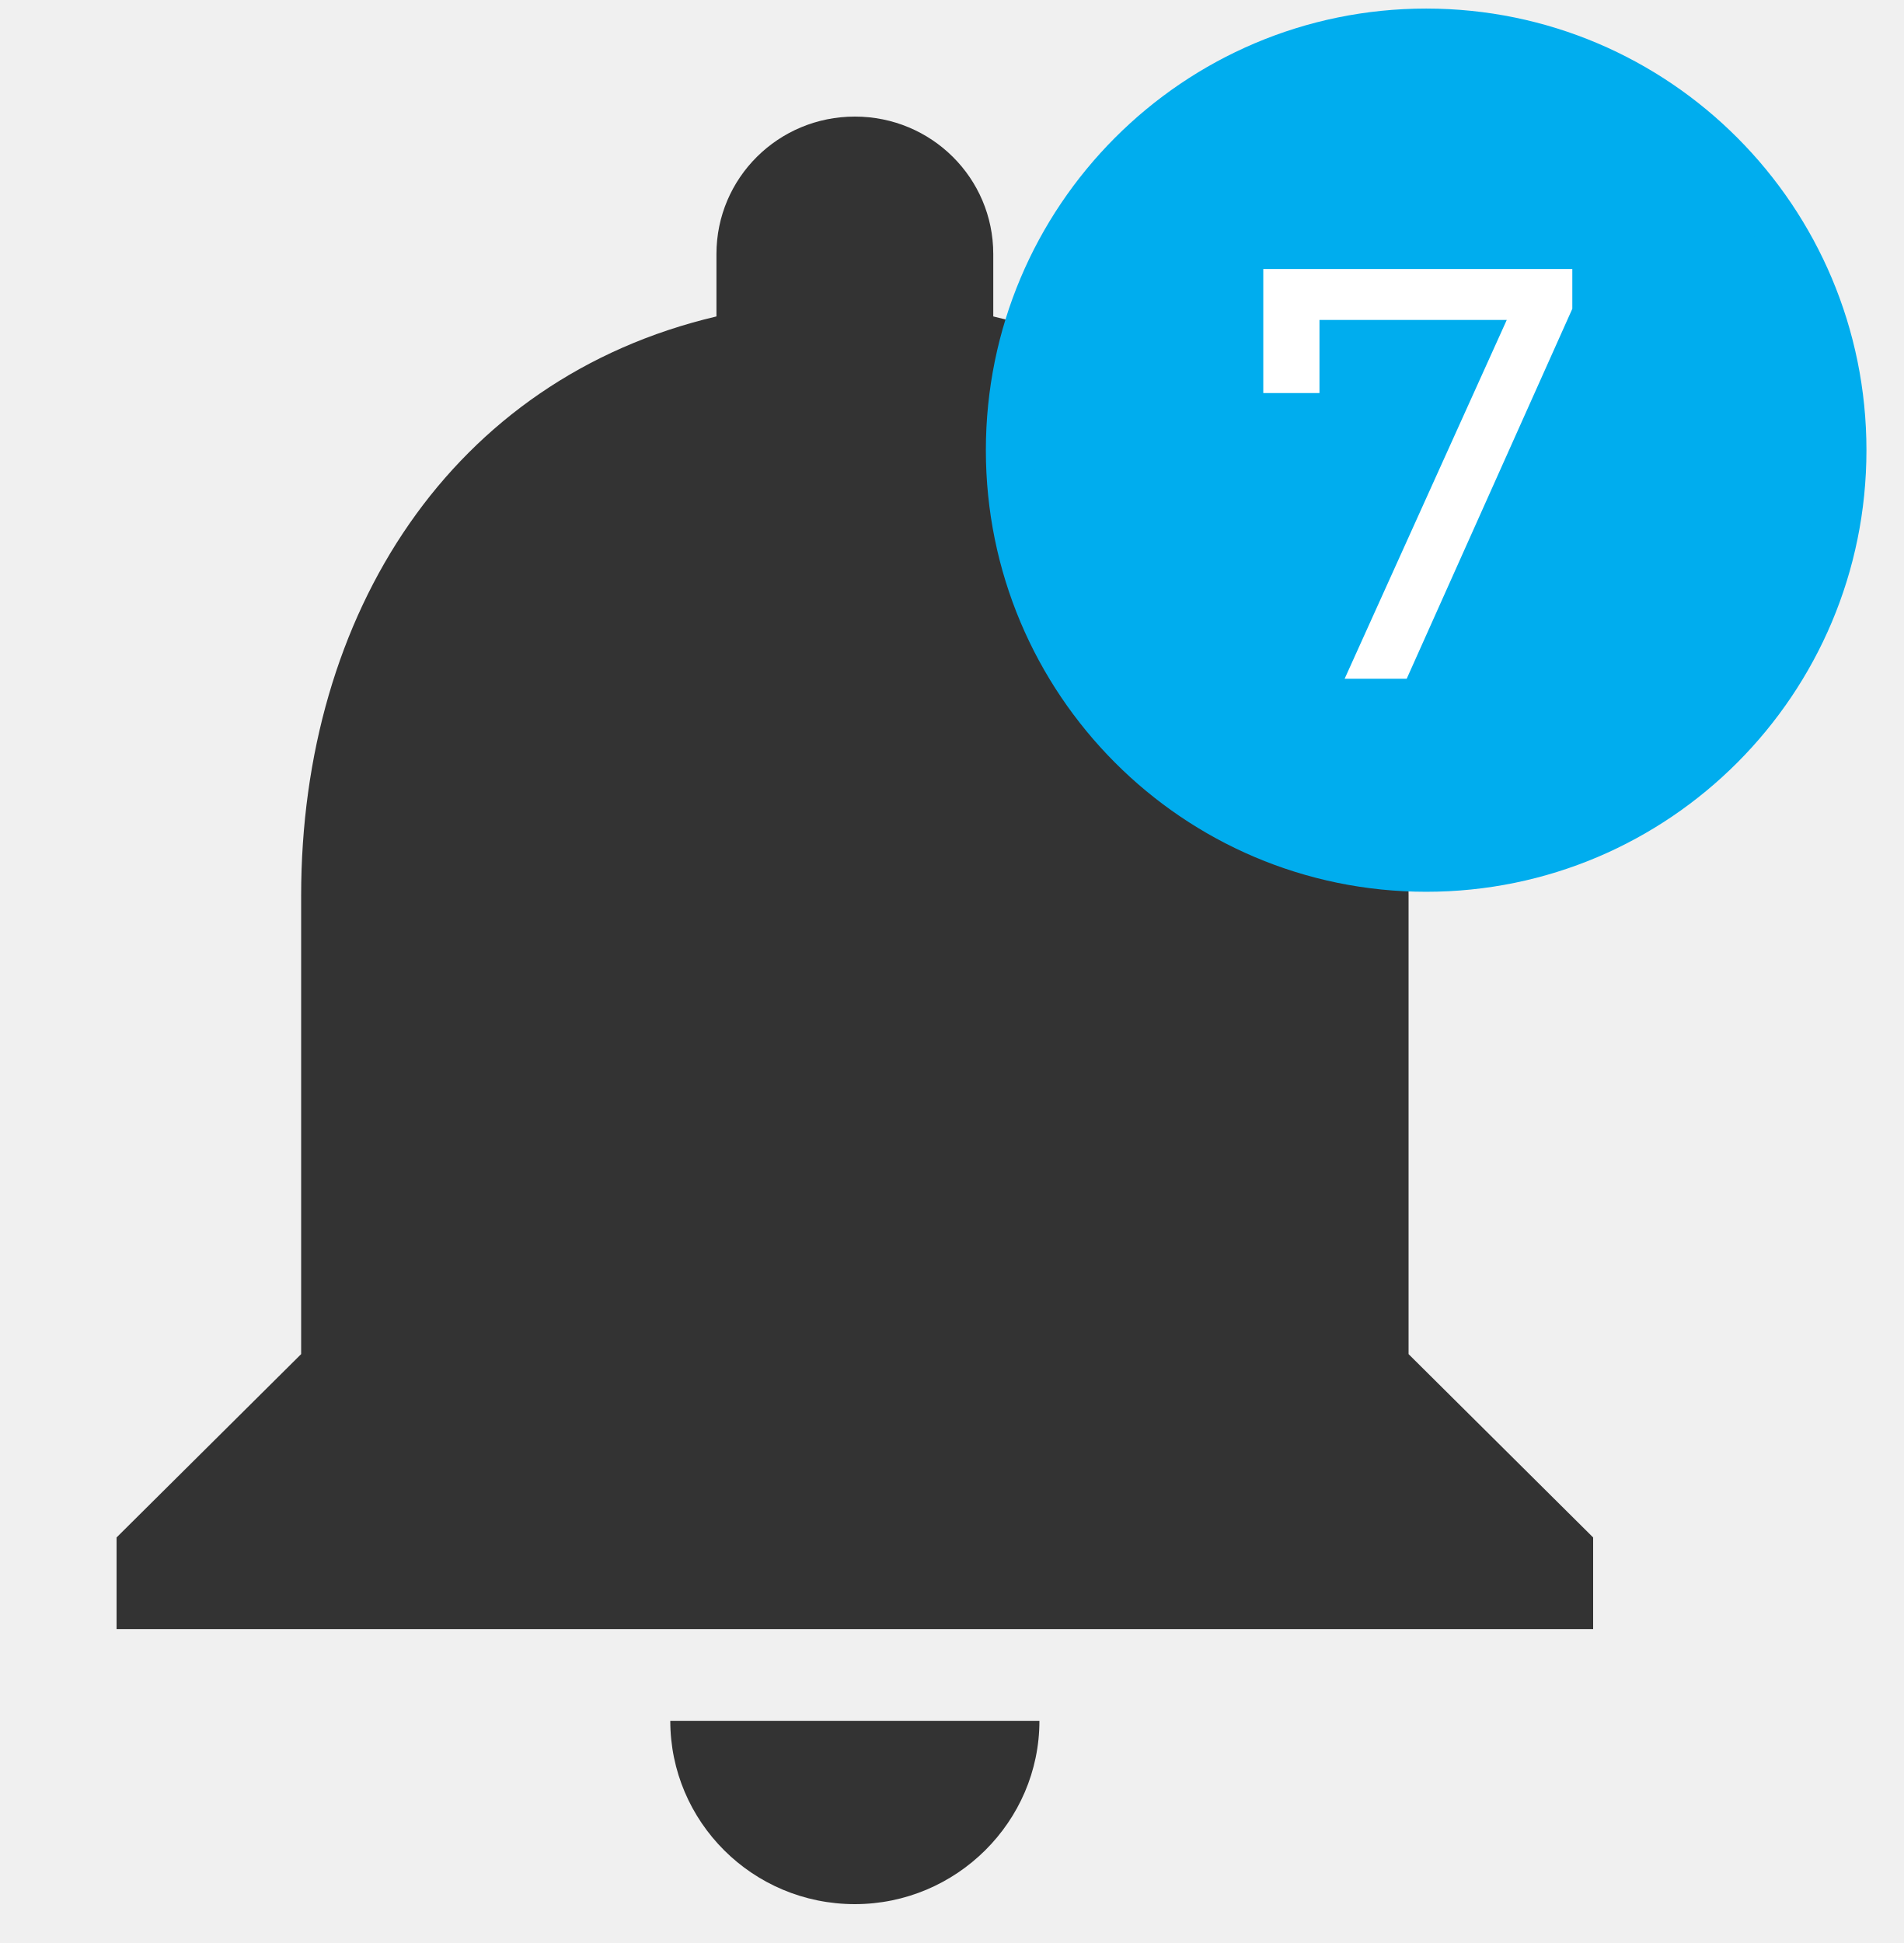
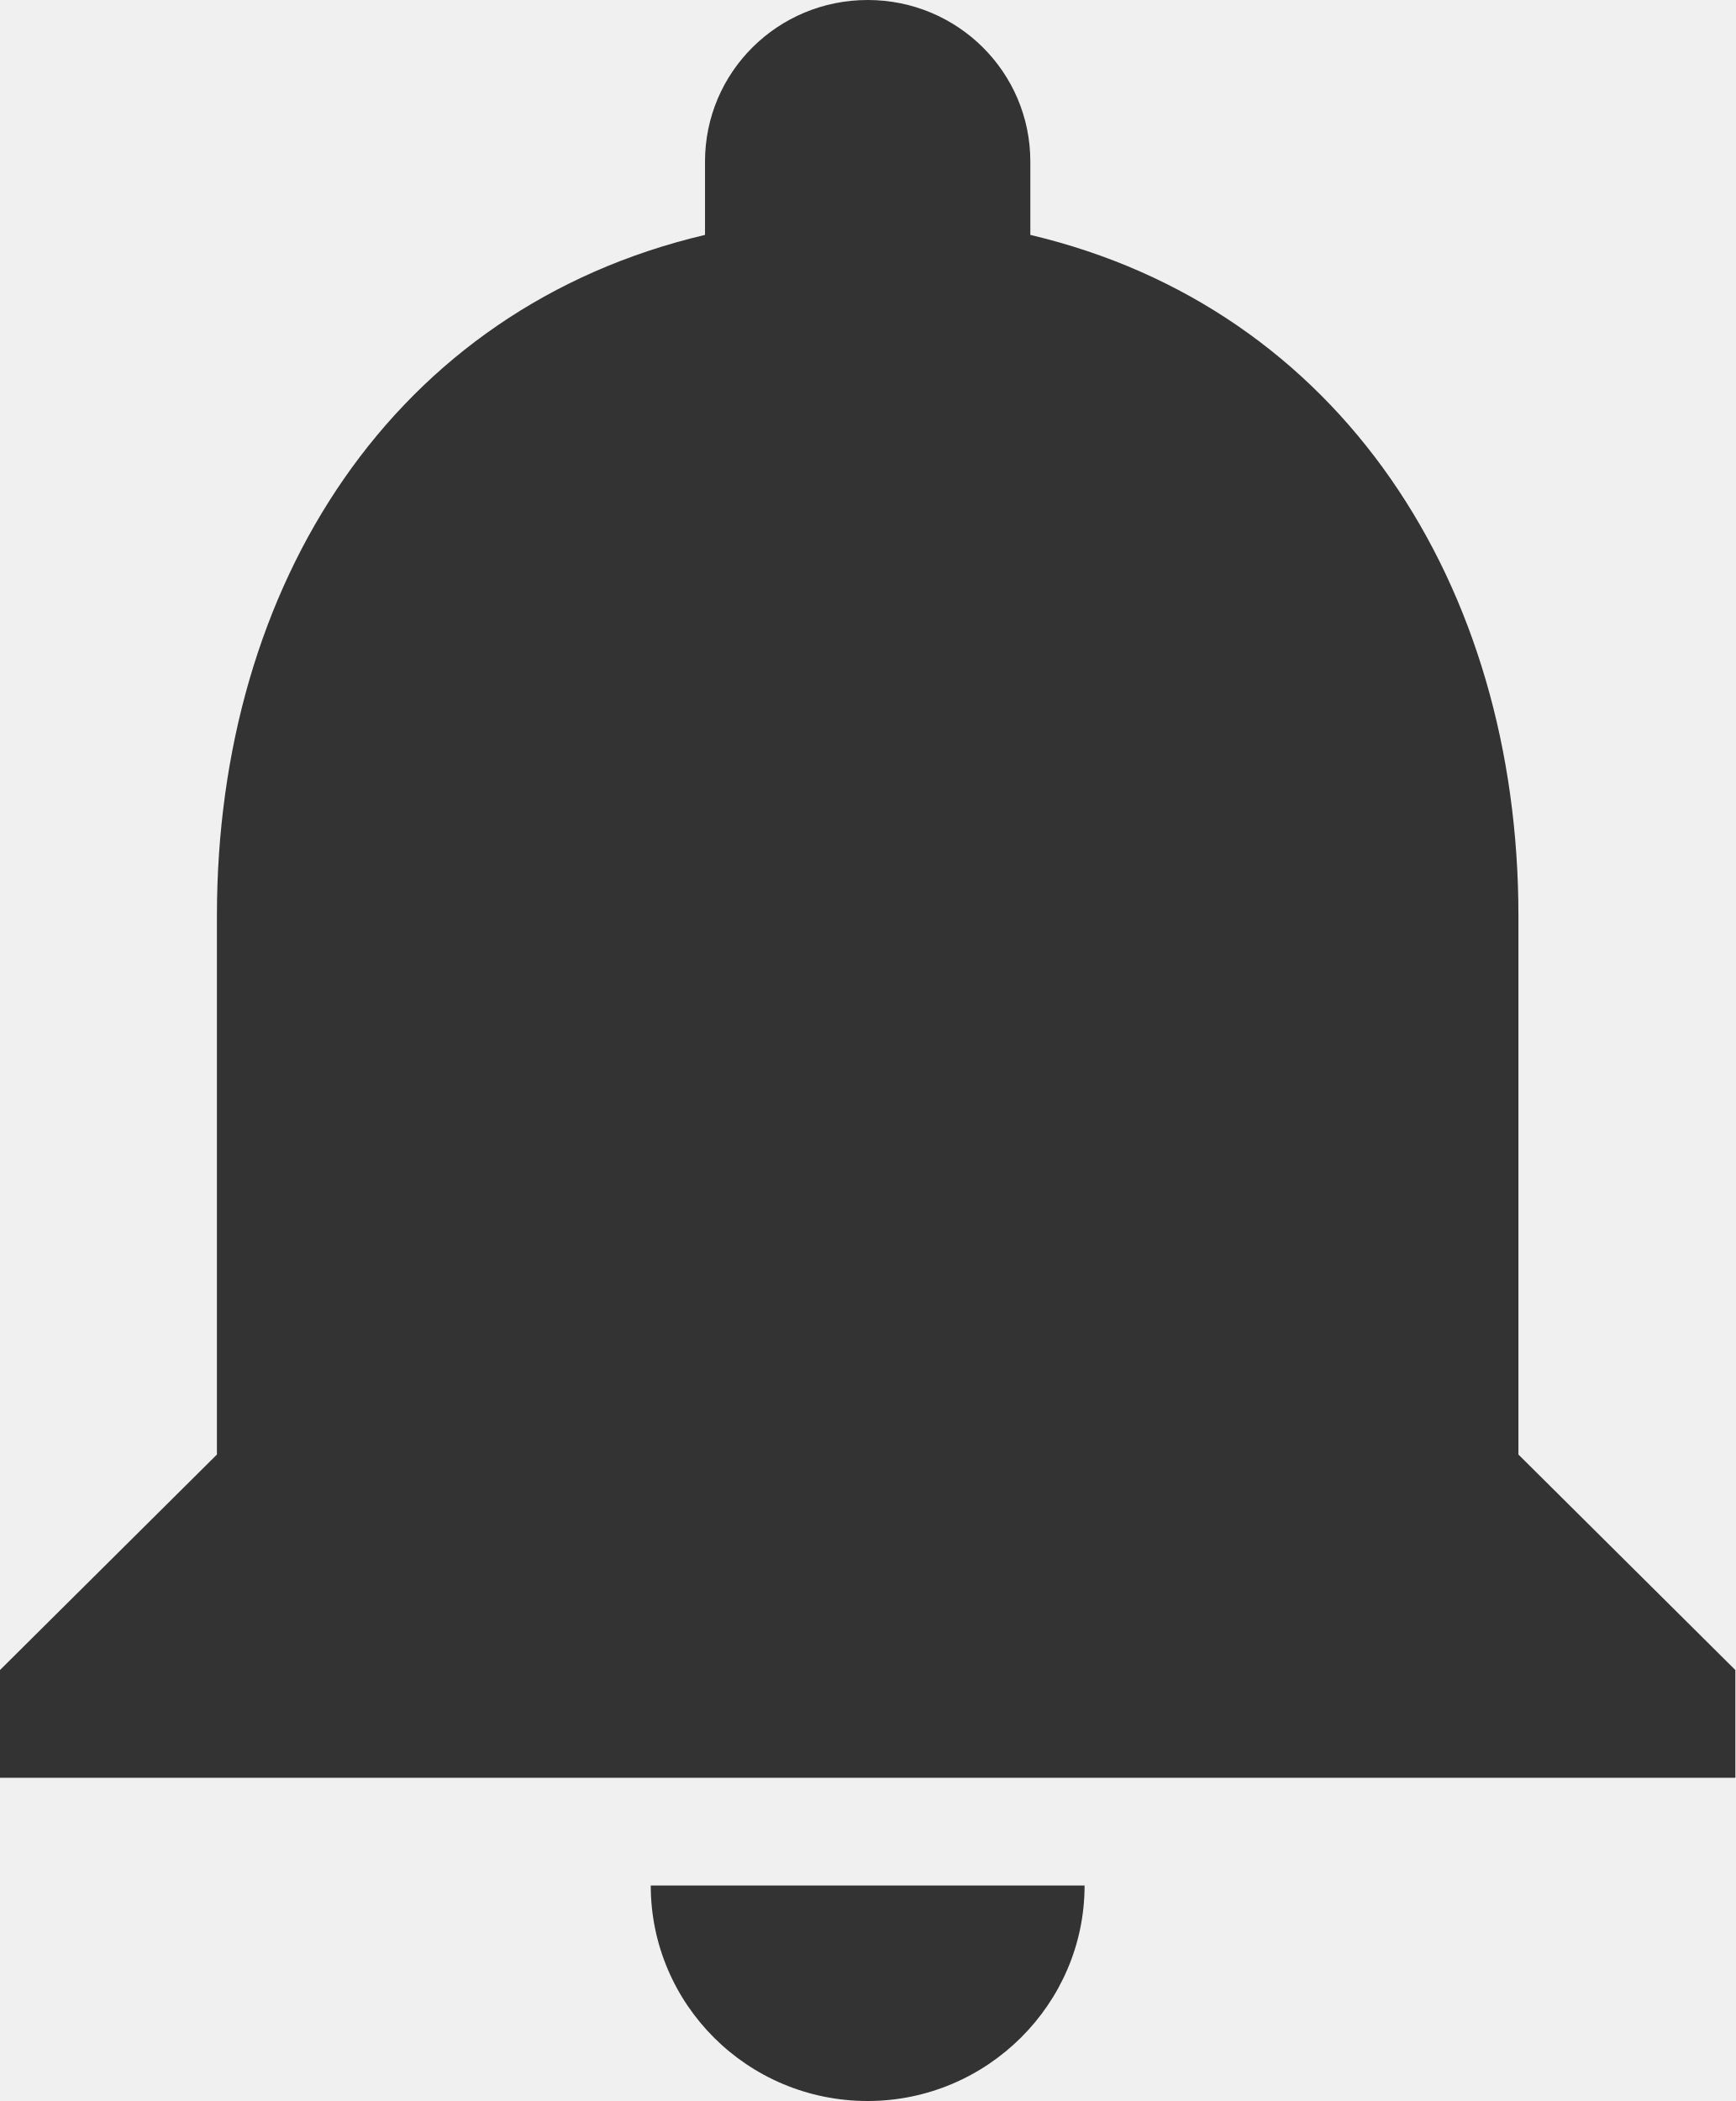
- <svg xmlns="http://www.w3.org/2000/svg" width="49" height="50" viewBox="0 0 49 50" fill="none">
-   <path d="M22 49C24.613 49 26.75 46.877 26.75 44.282H17.25C17.25 46.877 19.364 49 22 49ZM36.25 34.846V23.051C36.25 15.809 32.355 9.747 25.562 8.143V6.538C25.562 4.581 23.971 3 22 3C20.029 3 18.438 4.581 18.438 6.538V8.143C11.621 9.747 7.75 15.786 7.75 23.051V34.846L3 39.564V41.923H41V39.564L36.25 34.846Z" fill="#333333" />
-   <path d="M47.406 11.585C47.406 17.516 42.612 22.321 36.703 22.321C30.793 22.321 25.999 17.516 25.999 11.585C25.999 5.653 30.793 0.848 36.703 0.848C42.612 0.848 47.406 5.653 47.406 11.585Z" fill="#00ADEE" stroke="#00ADEE" stroke-width="1.255" />
-   <path d="M40.464 6.922V7.946L36.202 17.466H34.605L38.777 8.233H33.957V10.115H32.511V6.922H40.464Z" fill="white" />
+ <svg xmlns="http://www.w3.org/2000/svg" width="38" height="46" viewBox="0 0 38 46" fill="none">
+   <path d="M19 46C21.613 46 23.75 43.877 23.75 41.282H14.25C14.25 43.877 16.364 46 19 46ZM33.25 31.846V20.051C33.25 12.809 29.355 6.747 22.562 5.143V3.538C22.562 1.581 20.971 0 19 0C17.029 0 15.438 1.581 15.438 3.538V5.143C8.621 6.747 4.75 12.786 4.75 20.051V31.846L0 36.564V38.923H38V36.564L33.25 31.846Z" fill="#333333" />
</svg>
